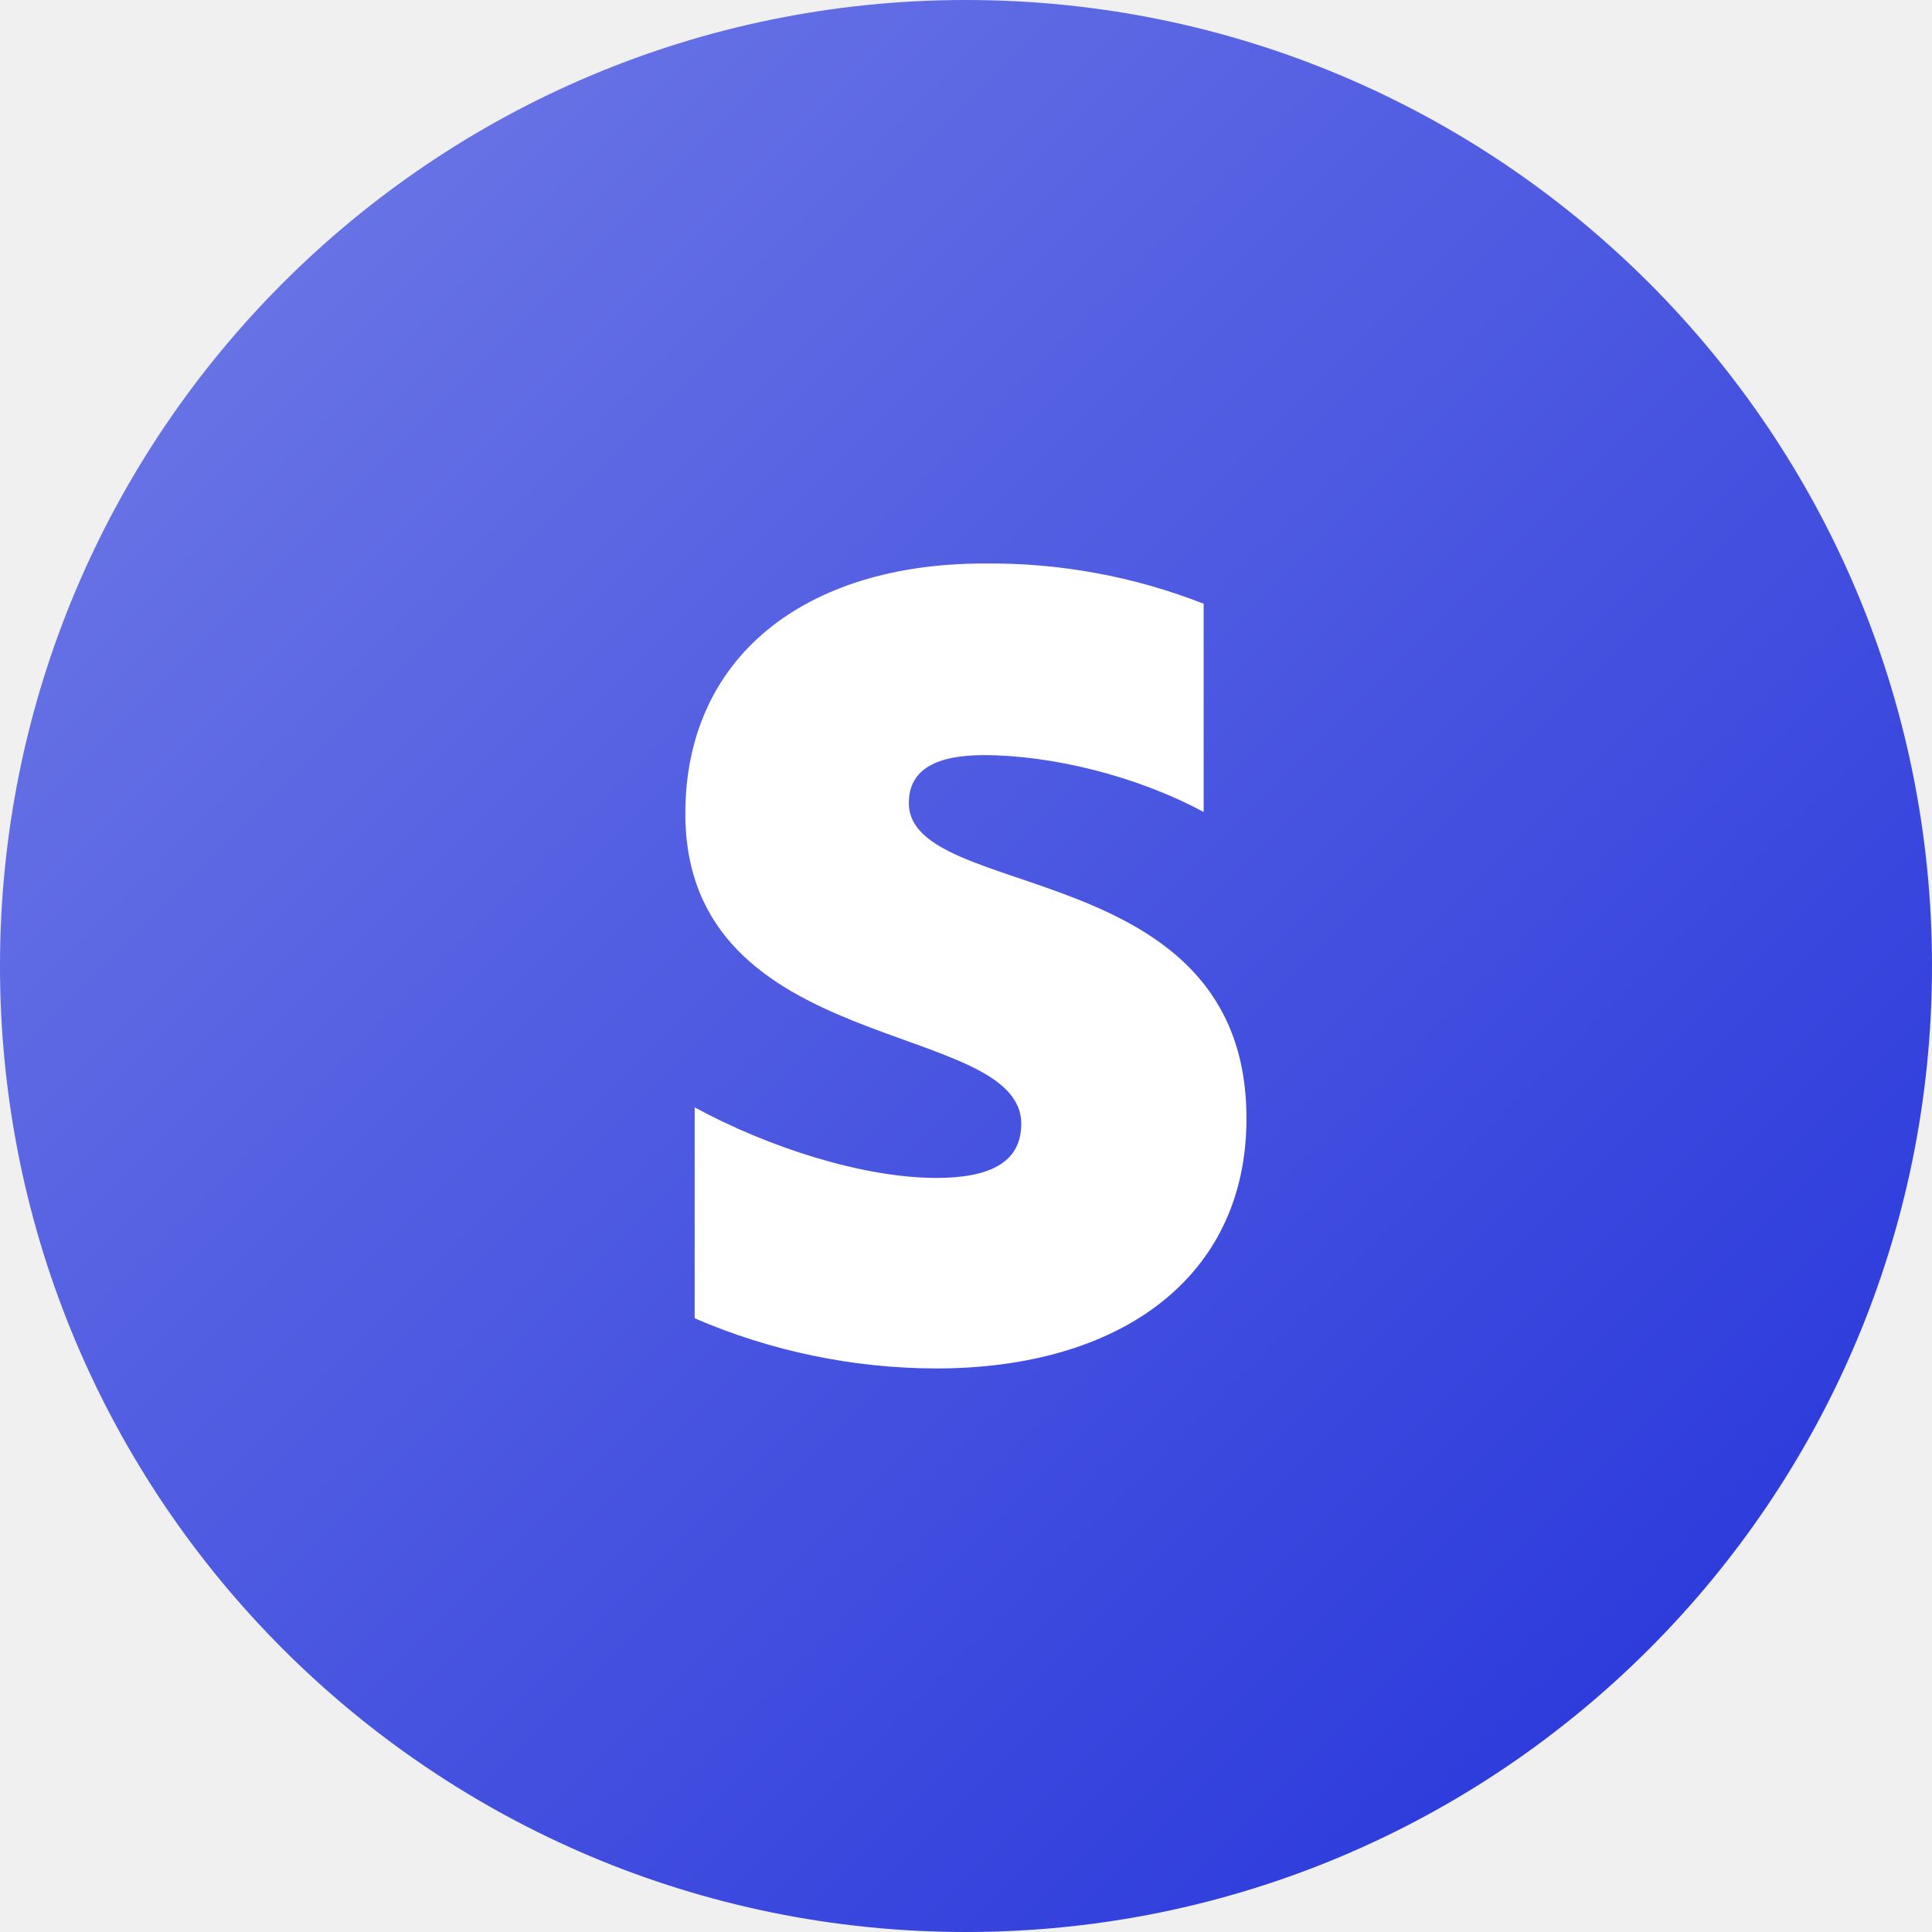
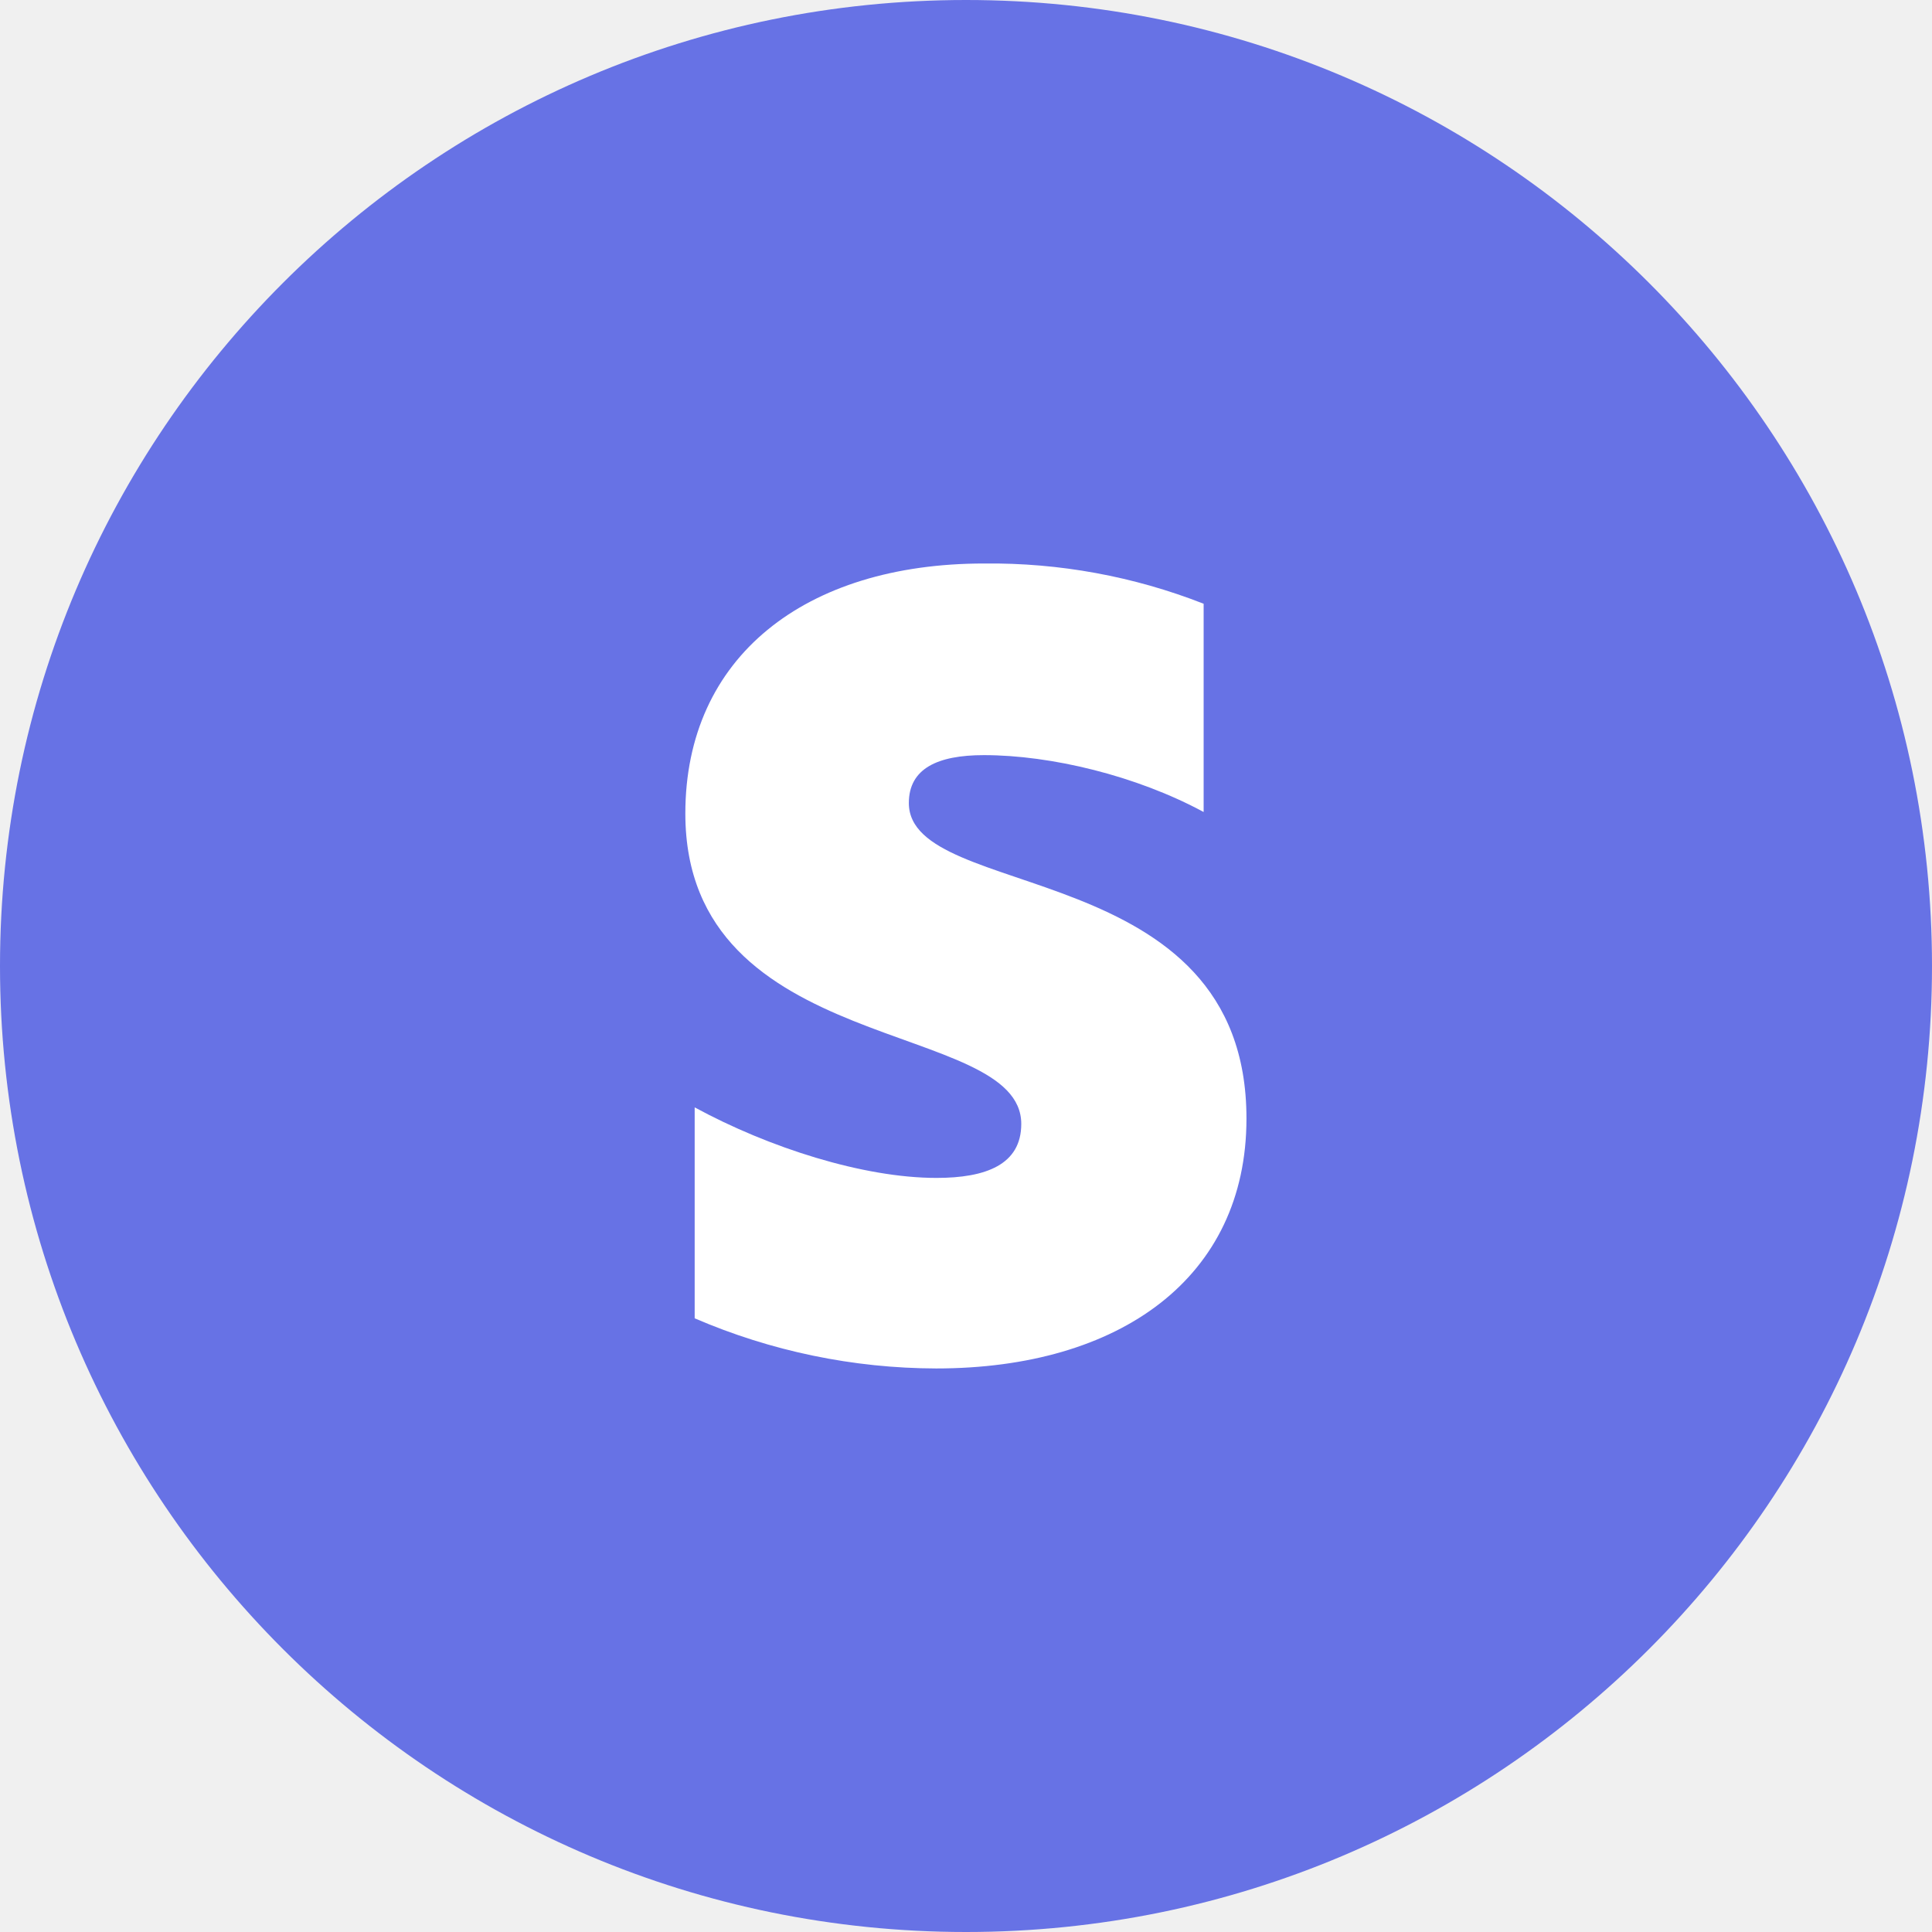
<svg xmlns="http://www.w3.org/2000/svg" viewBox="0 0 480 480">
  <defs>
-     <style>.stripe-cls-1{fill:url(#stripe-linear-gradient);}.stripe-cls-2{fill:#fff;fill-rule:evenodd;}</style>
-     <linearGradient id="stripe-linear-gradient" x1="70.29" y1="-329.71" x2="409.71" y2="9.71" gradientTransform="translate(0 400)" gradientUnits="userSpaceOnUse">
-       <stop offset="0" stop-color="#6772e5" />
-       <stop offset="1" stop-color="#2e3cdc" />
-     </linearGradient>
+     <style>.stripecheckout-cls-1{fill:#6772e5;}.stripecheckout-cls-2{fill:#fff;}</style>
  </defs>
-   <circle class="stripe-cls-1" cx="240" cy="240" r="240" />
-   <path class="stripe-cls-2" d="M225.8,199.51c0-8.57,7.14-11.9,18.64-11.9,16.7,0,37.9,5.11,54.6,14.13V150a145,145,0,0,0-54.55-10c-44.53,0-74.22,23.26-74.22,62.12,0,60.78,83.46,50.9,83.46,77.11,0,10.14-8.82,13.42-21.06,13.42-18.18,0-41.65-7.51-60.08-17.53v52.41a152.33,152.33,0,0,0,60,12.46c45.64,0,77.09-22.55,77.09-62.07C309.72,212.47,225.8,224.22,225.8,199.51Z" />
+   <circle class="stripecheckout-cls-1" cx="240" cy="240" r="240" />
+   <path class="stripecheckout-cls-2" d="M225.8,199.51c0-8.57,7.14-11.9,18.64-11.9,16.7,0,37.9,5.11,54.6,14.13V150a145,145,0,0,0-54.55-10c-44.53,0-74.22,23.26-74.22,62.12,0,60.78,83.46,50.9,83.46,77.11,0,10.14-8.82,13.42-21.06,13.42-18.18,0-41.65-7.51-60.08-17.53v52.41a152.48,152.48,0,0,0,60,12.46c45.64,0,77.09-22.55,77.09-62.07C309.72,212.47,225.8,224.22,225.8,199.51Z" />
</svg>
